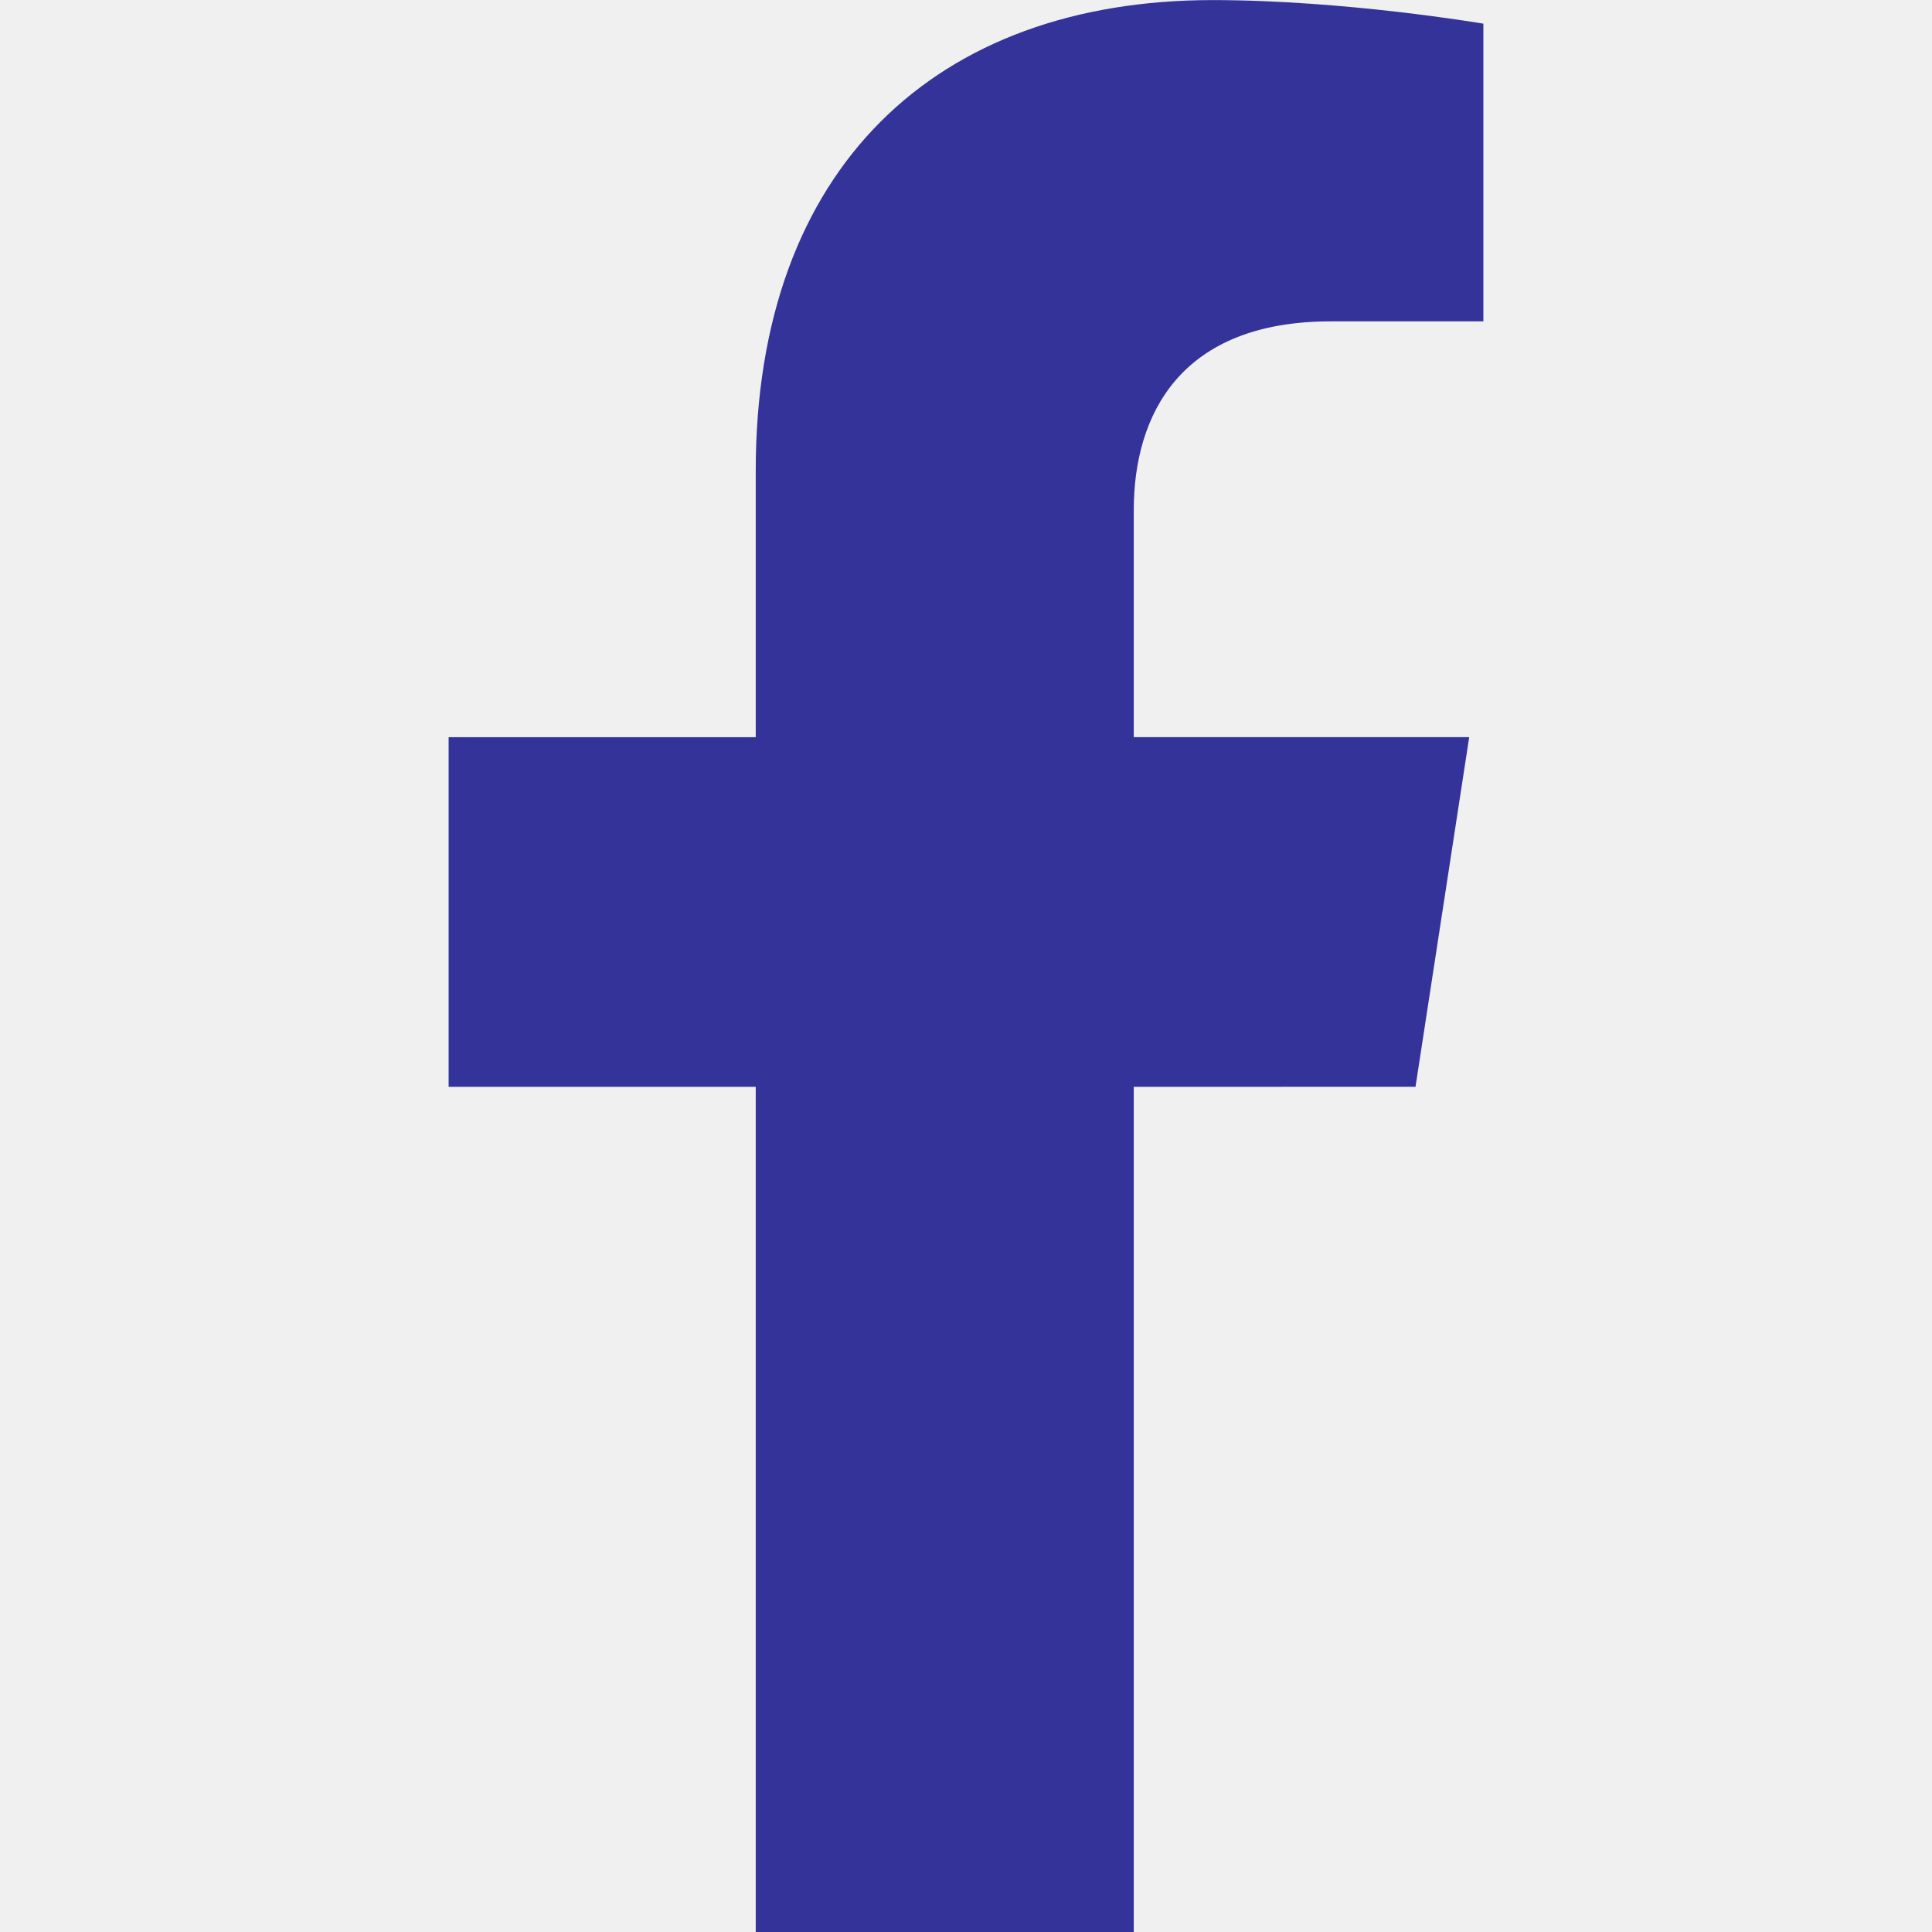
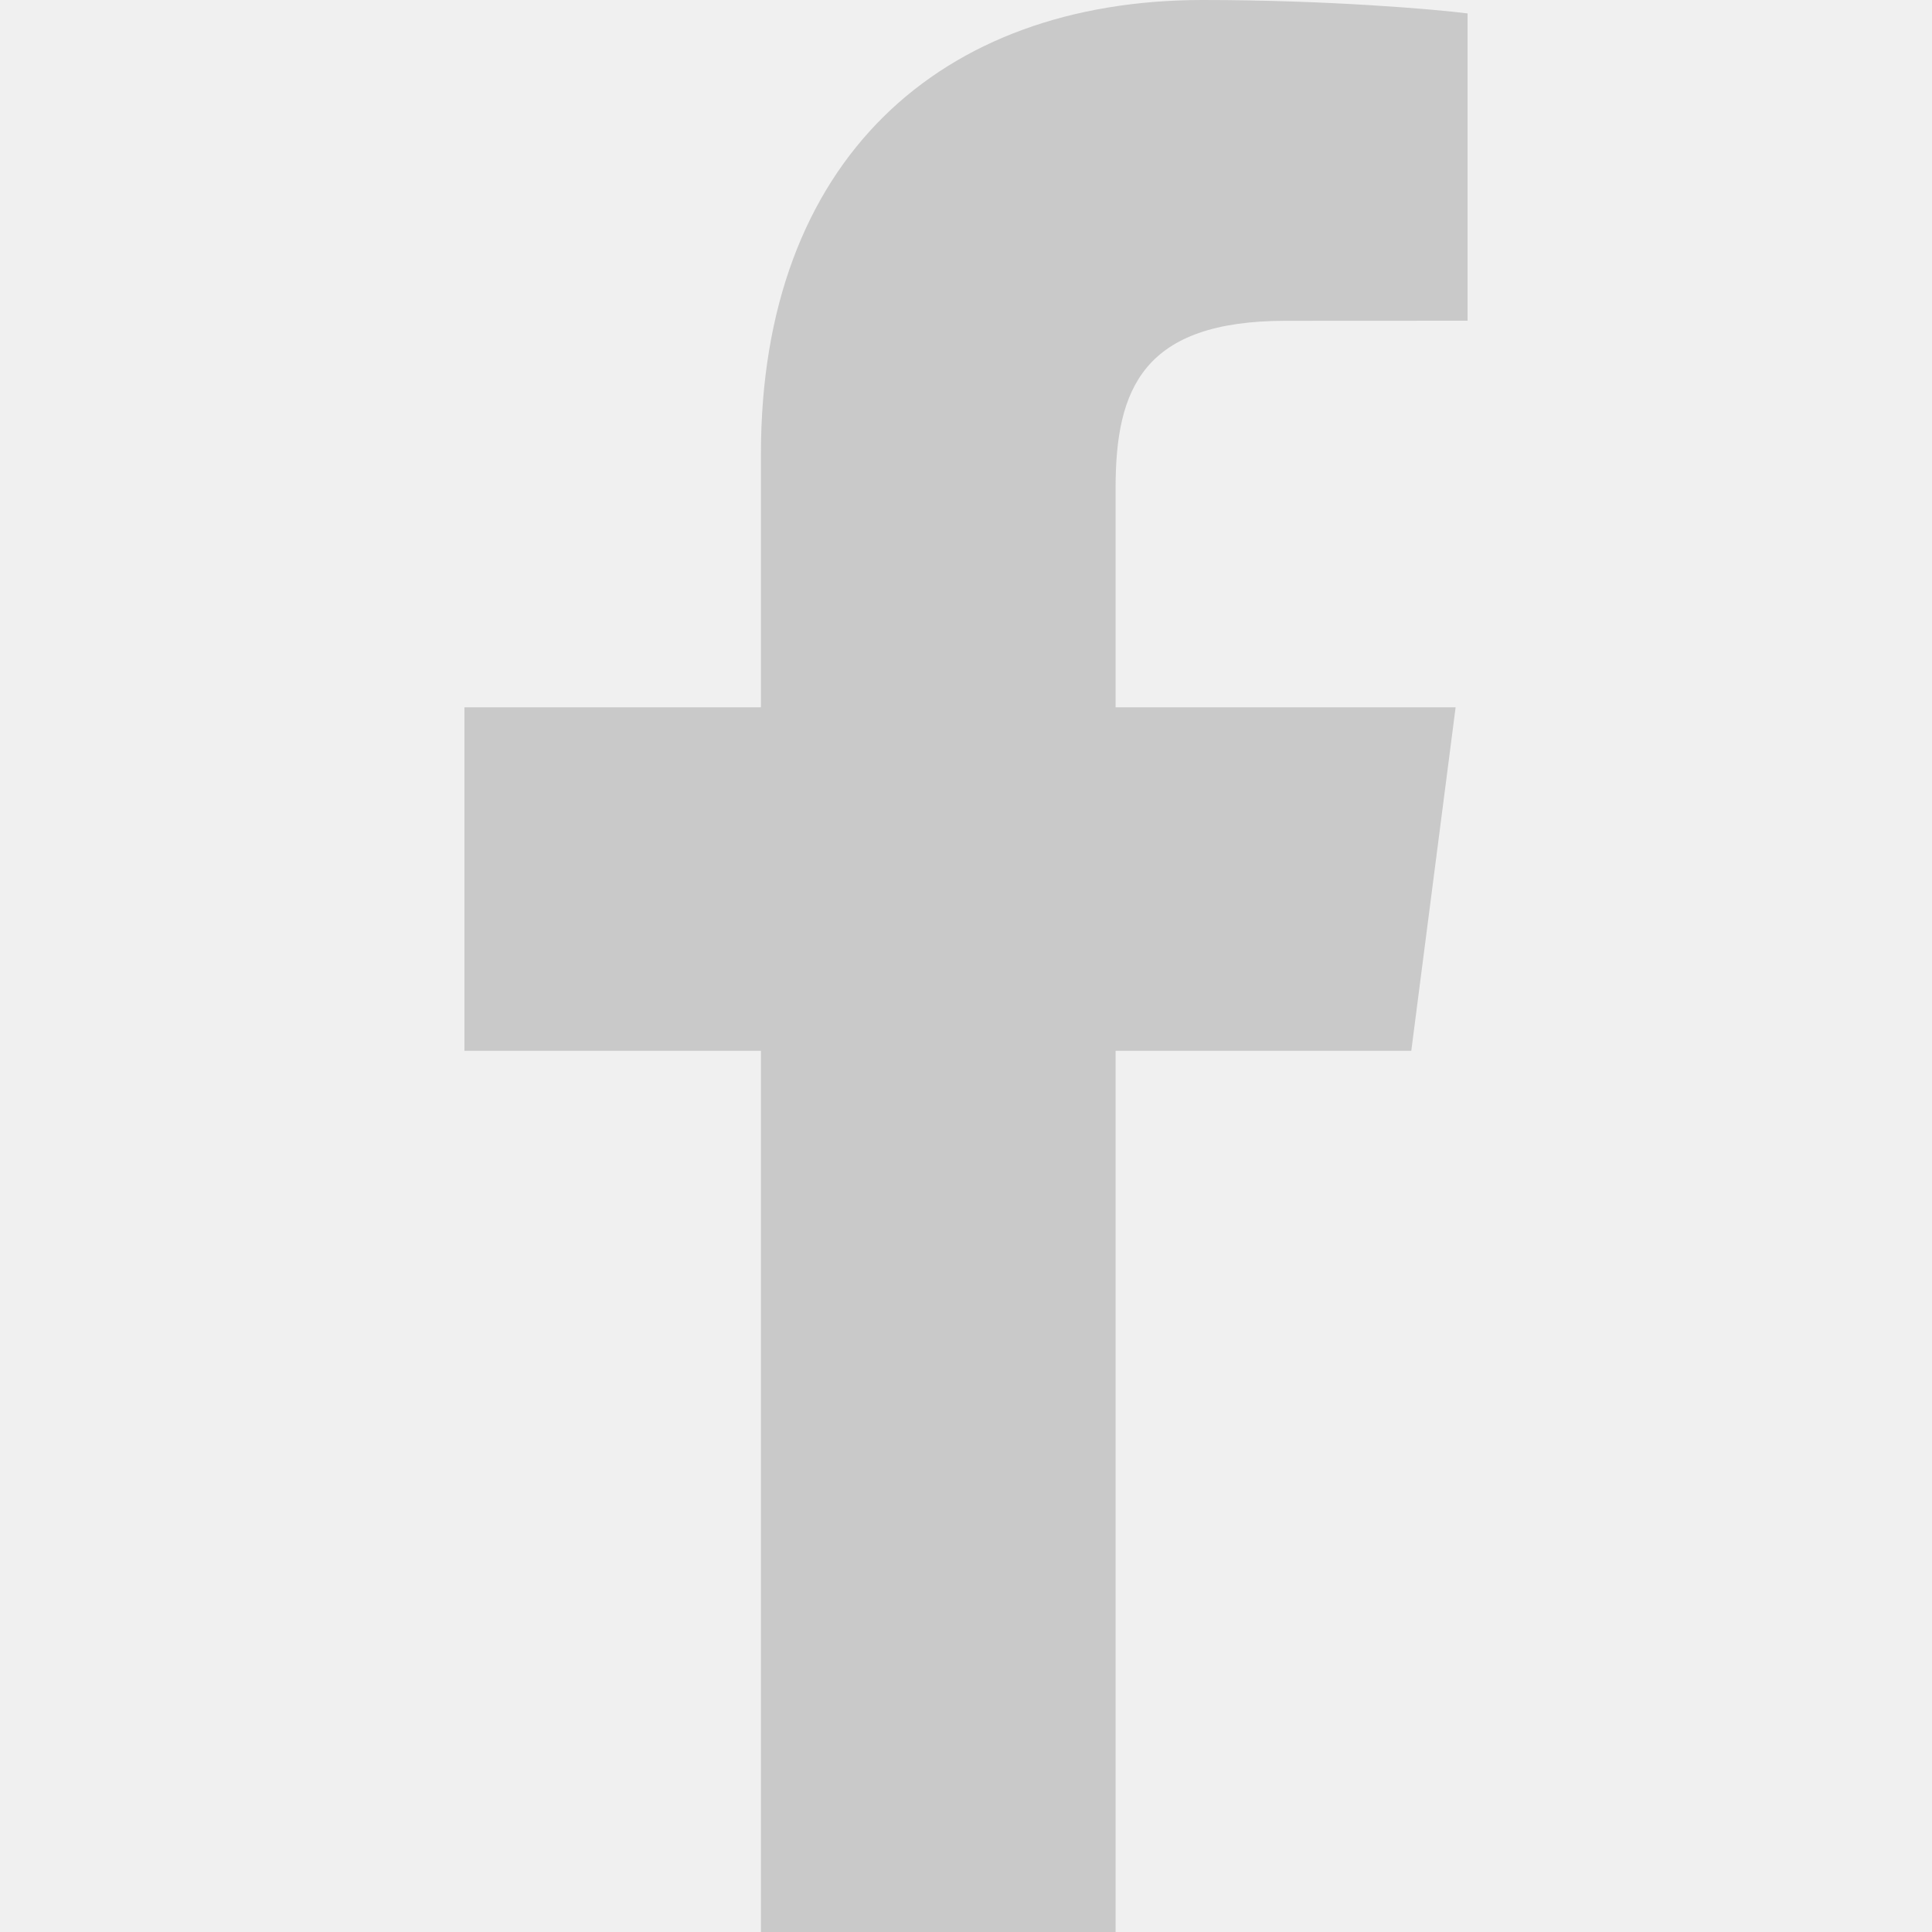
- <svg xmlns="http://www.w3.org/2000/svg" width="24" height="24" viewBox="0 0 24 24" fill="none">
-   <g clip-path="url(#clip0)">
-     <path d="M17.584 13.5L18.251 9.157H14.084V6.338C14.084 5.15 14.665 3.992 16.532 3.992H18.427V0.294C18.427 0.294 16.708 0.001 15.064 0.001C11.632 0.001 9.388 2.081 9.388 5.847V9.158H5.573V13.501H9.388V24.001H14.084V13.501L17.584 13.5Z" fill="#333399" />
-   </g>
-   <defs>
-     <clipPath id="clip0">
-       <rect width="24" height="24" fill="white" />
-     </clipPath>
-   </defs>
+ <svg xmlns="http://www.w3.org/2000/svg" width="21" height="21" viewBox="0 0 21 21" fill="none">
+   <path d="M12.126 21V11.422H15.34L15.822 7.688H12.126V5.304C12.126 4.223 12.425 3.487 13.977 3.487L15.952 3.486V0.146C15.611 0.102 14.438 0 13.073 0C10.223 0 8.271 1.74 8.271 4.934V7.688H5.048V11.422H8.271V21H12.126Z" fill="#C9C9C9" />
</svg>
